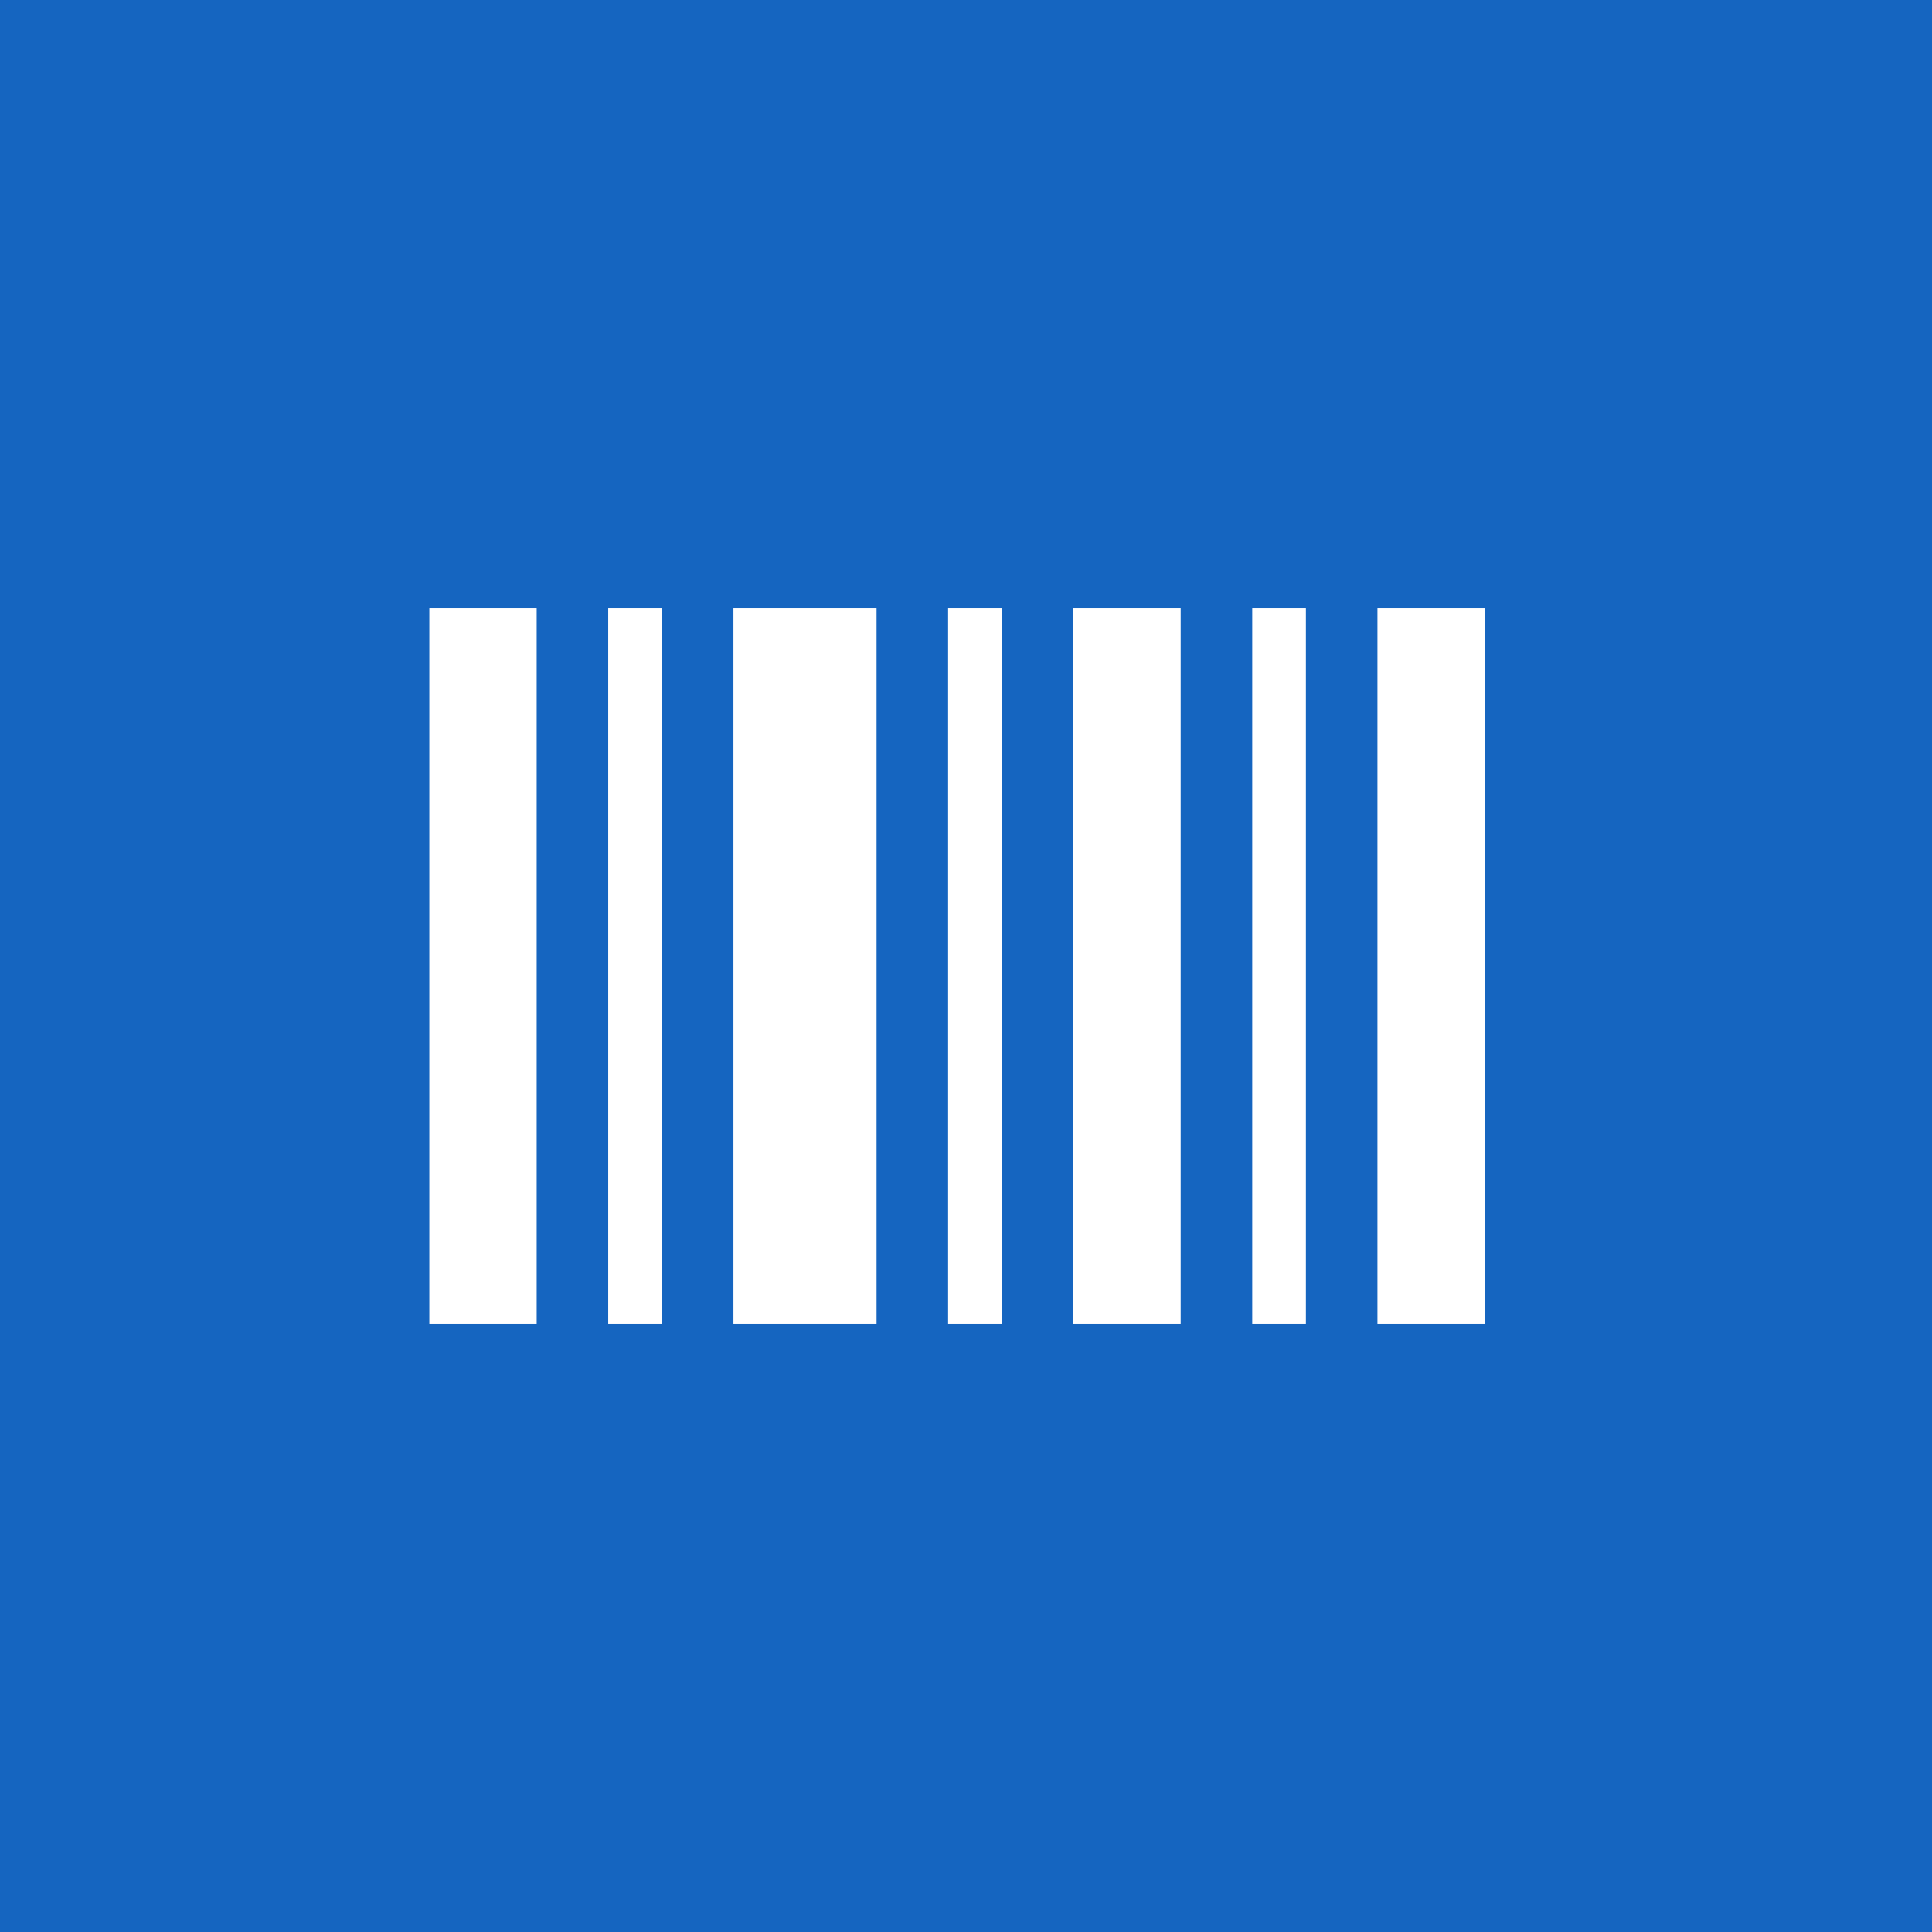
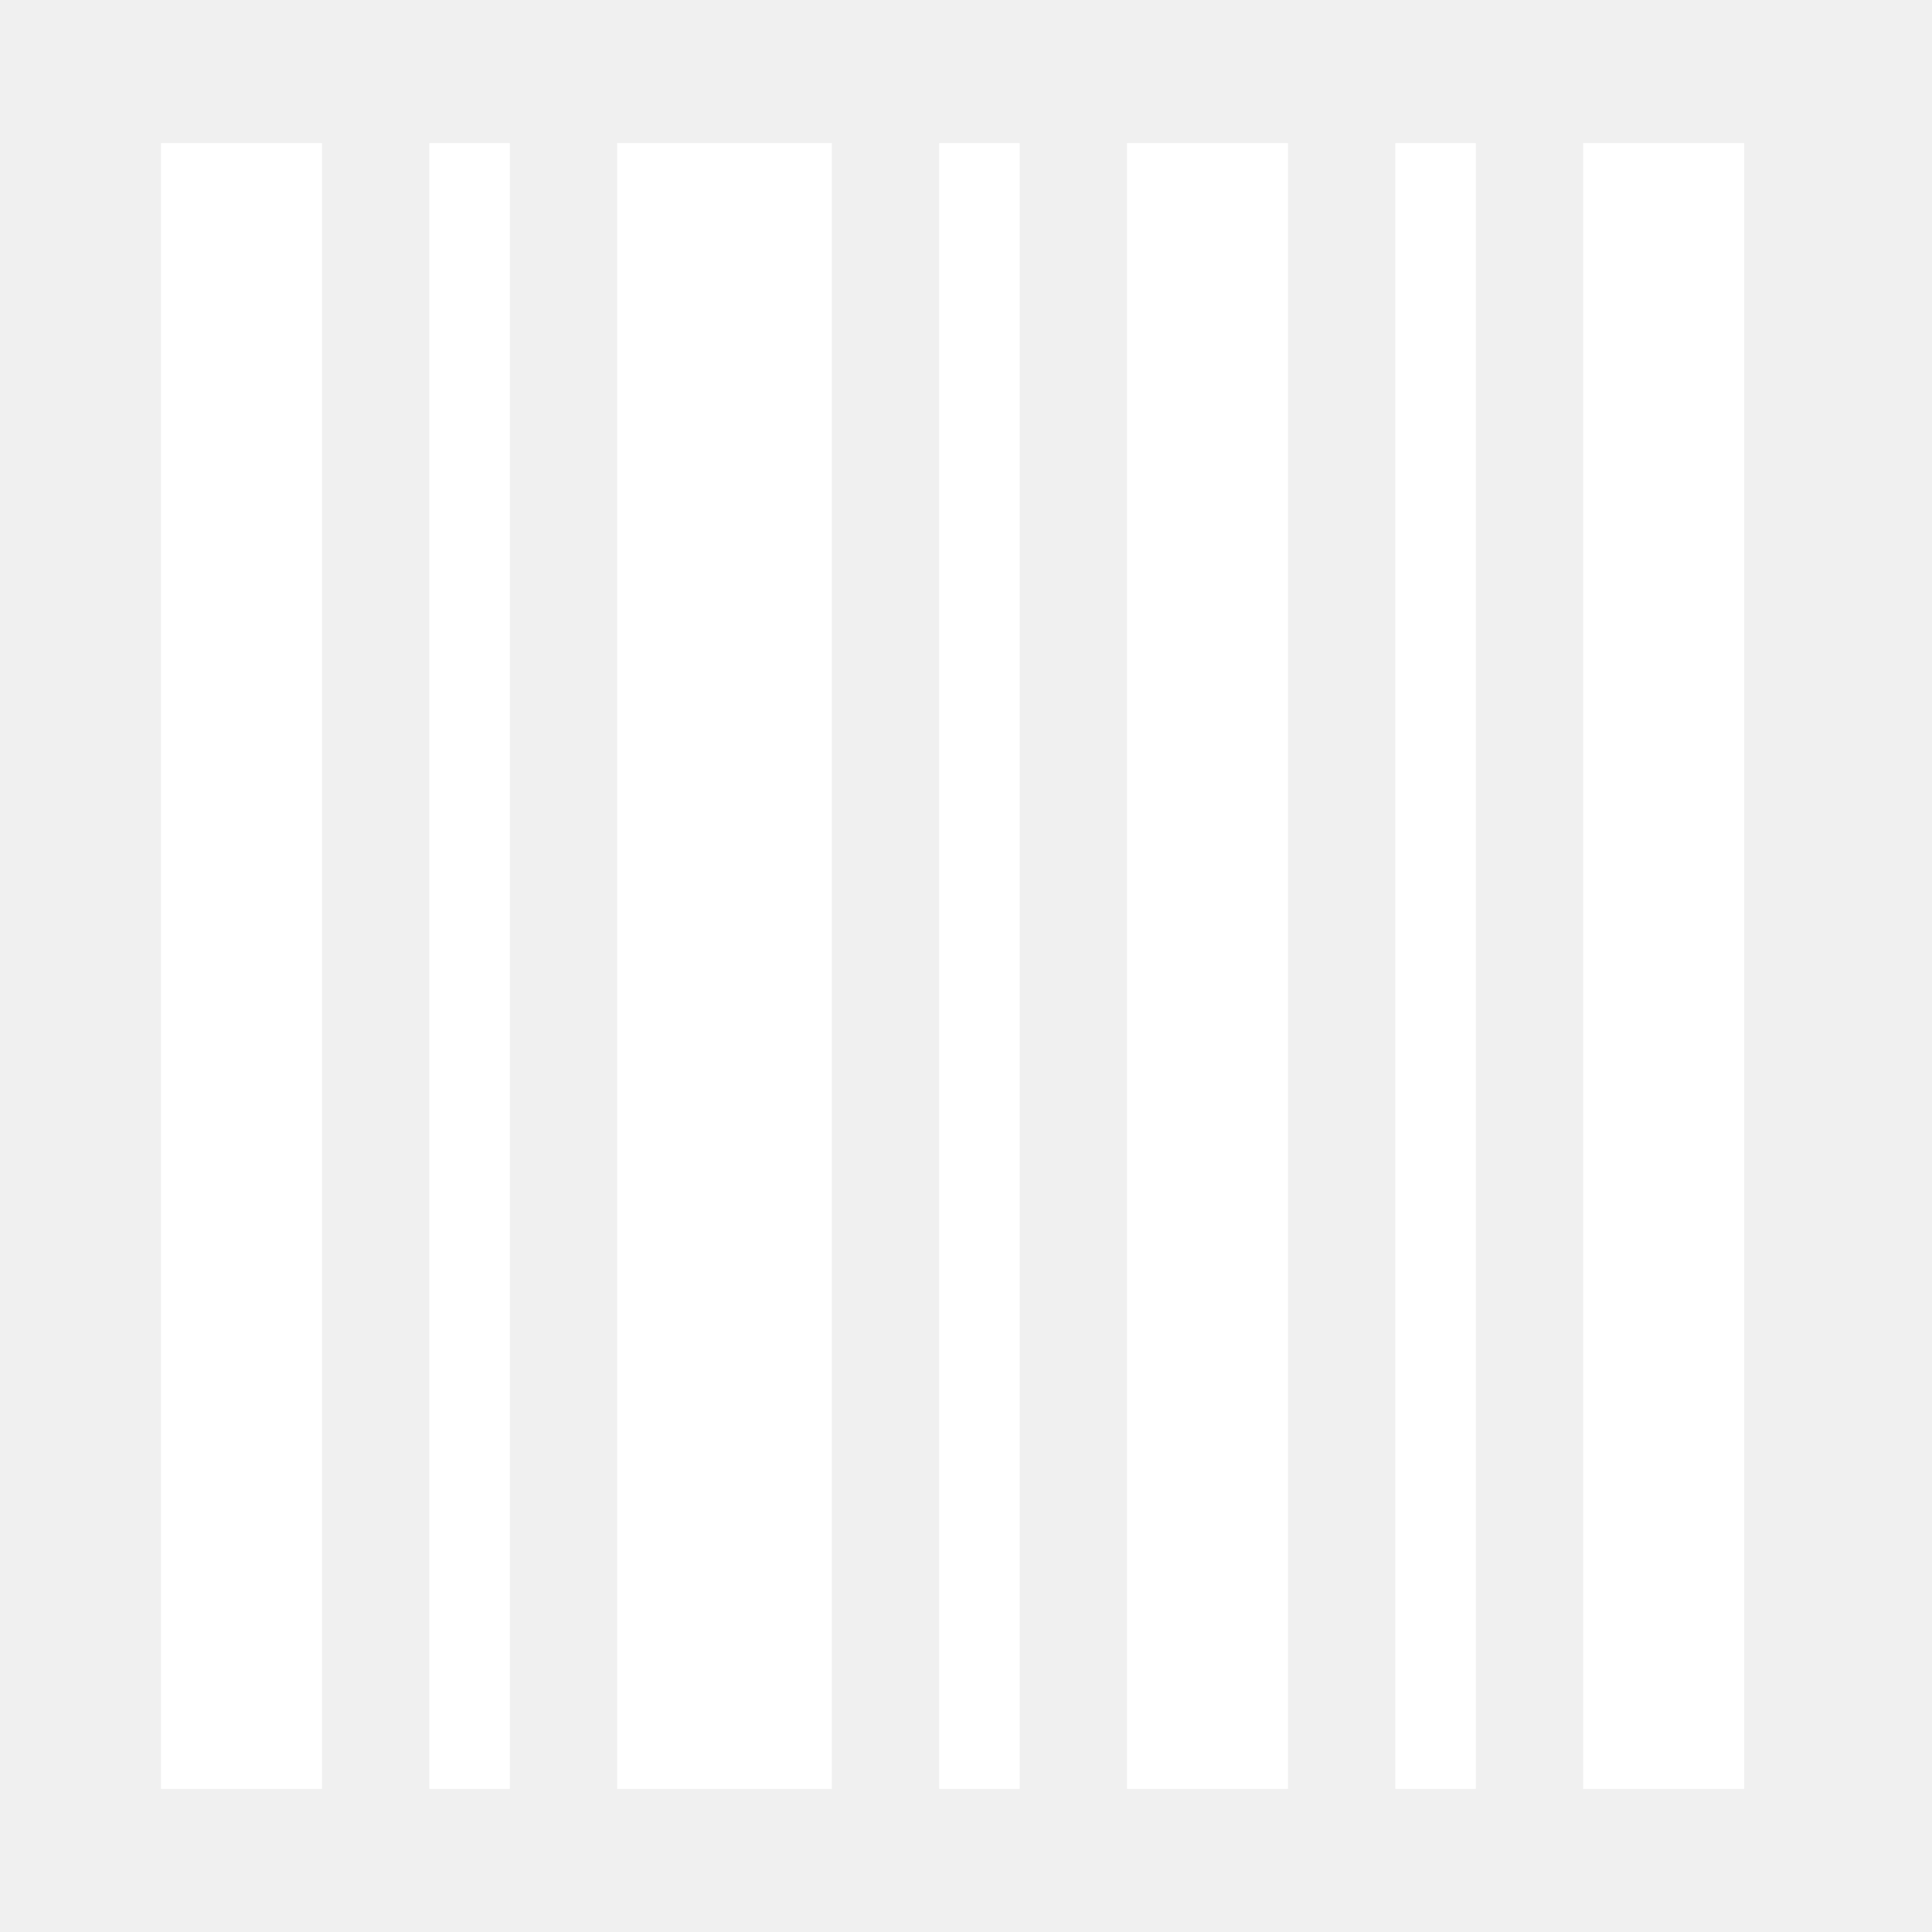
<svg xmlns="http://www.w3.org/2000/svg" viewBox="0 0 108 108" width="108" height="108">
-   <path fill="#1565C0" d="M0,0h108v108h-108z" />
-   <path fill="#FFFFFF" d="M24,34h6v40h-6z" />
-   <path fill="#FFFFFF" d="M34,34h3v40h-3z" />
-   <path fill="#FFFFFF" d="M41,34h8v40h-8z" />
-   <path fill="#FFFFFF" d="M53,34h3v40h-3z" />
-   <path fill="#FFFFFF" d="M60,34h6v40h-6z" />
-   <path fill="#FFFFFF" d="M70,34h3v40h-3z" />
-   <path fill="#FFFFFF" d="M77,34h6v40h-6z" />
+   <rect x="9" y="8" width="9" height="92" fill="#FFFFFF" />
+   <rect x="24" y="8" width="4.5" height="92" fill="#FFFFFF" />
+   <rect x="34.5" y="8" width="12" height="92" fill="#FFFFFF" />
+   <rect x="52.5" y="8" width="4.5" height="92" fill="#FFFFFF" />
+   <rect x="63" y="8" width="9" height="92" fill="#FFFFFF" />
+   <rect x="78" y="8" width="4.5" height="92" fill="#FFFFFF" />
+   <rect x="88.5" y="8" width="9" height="92" fill="#FFFFFF" />
</svg>
